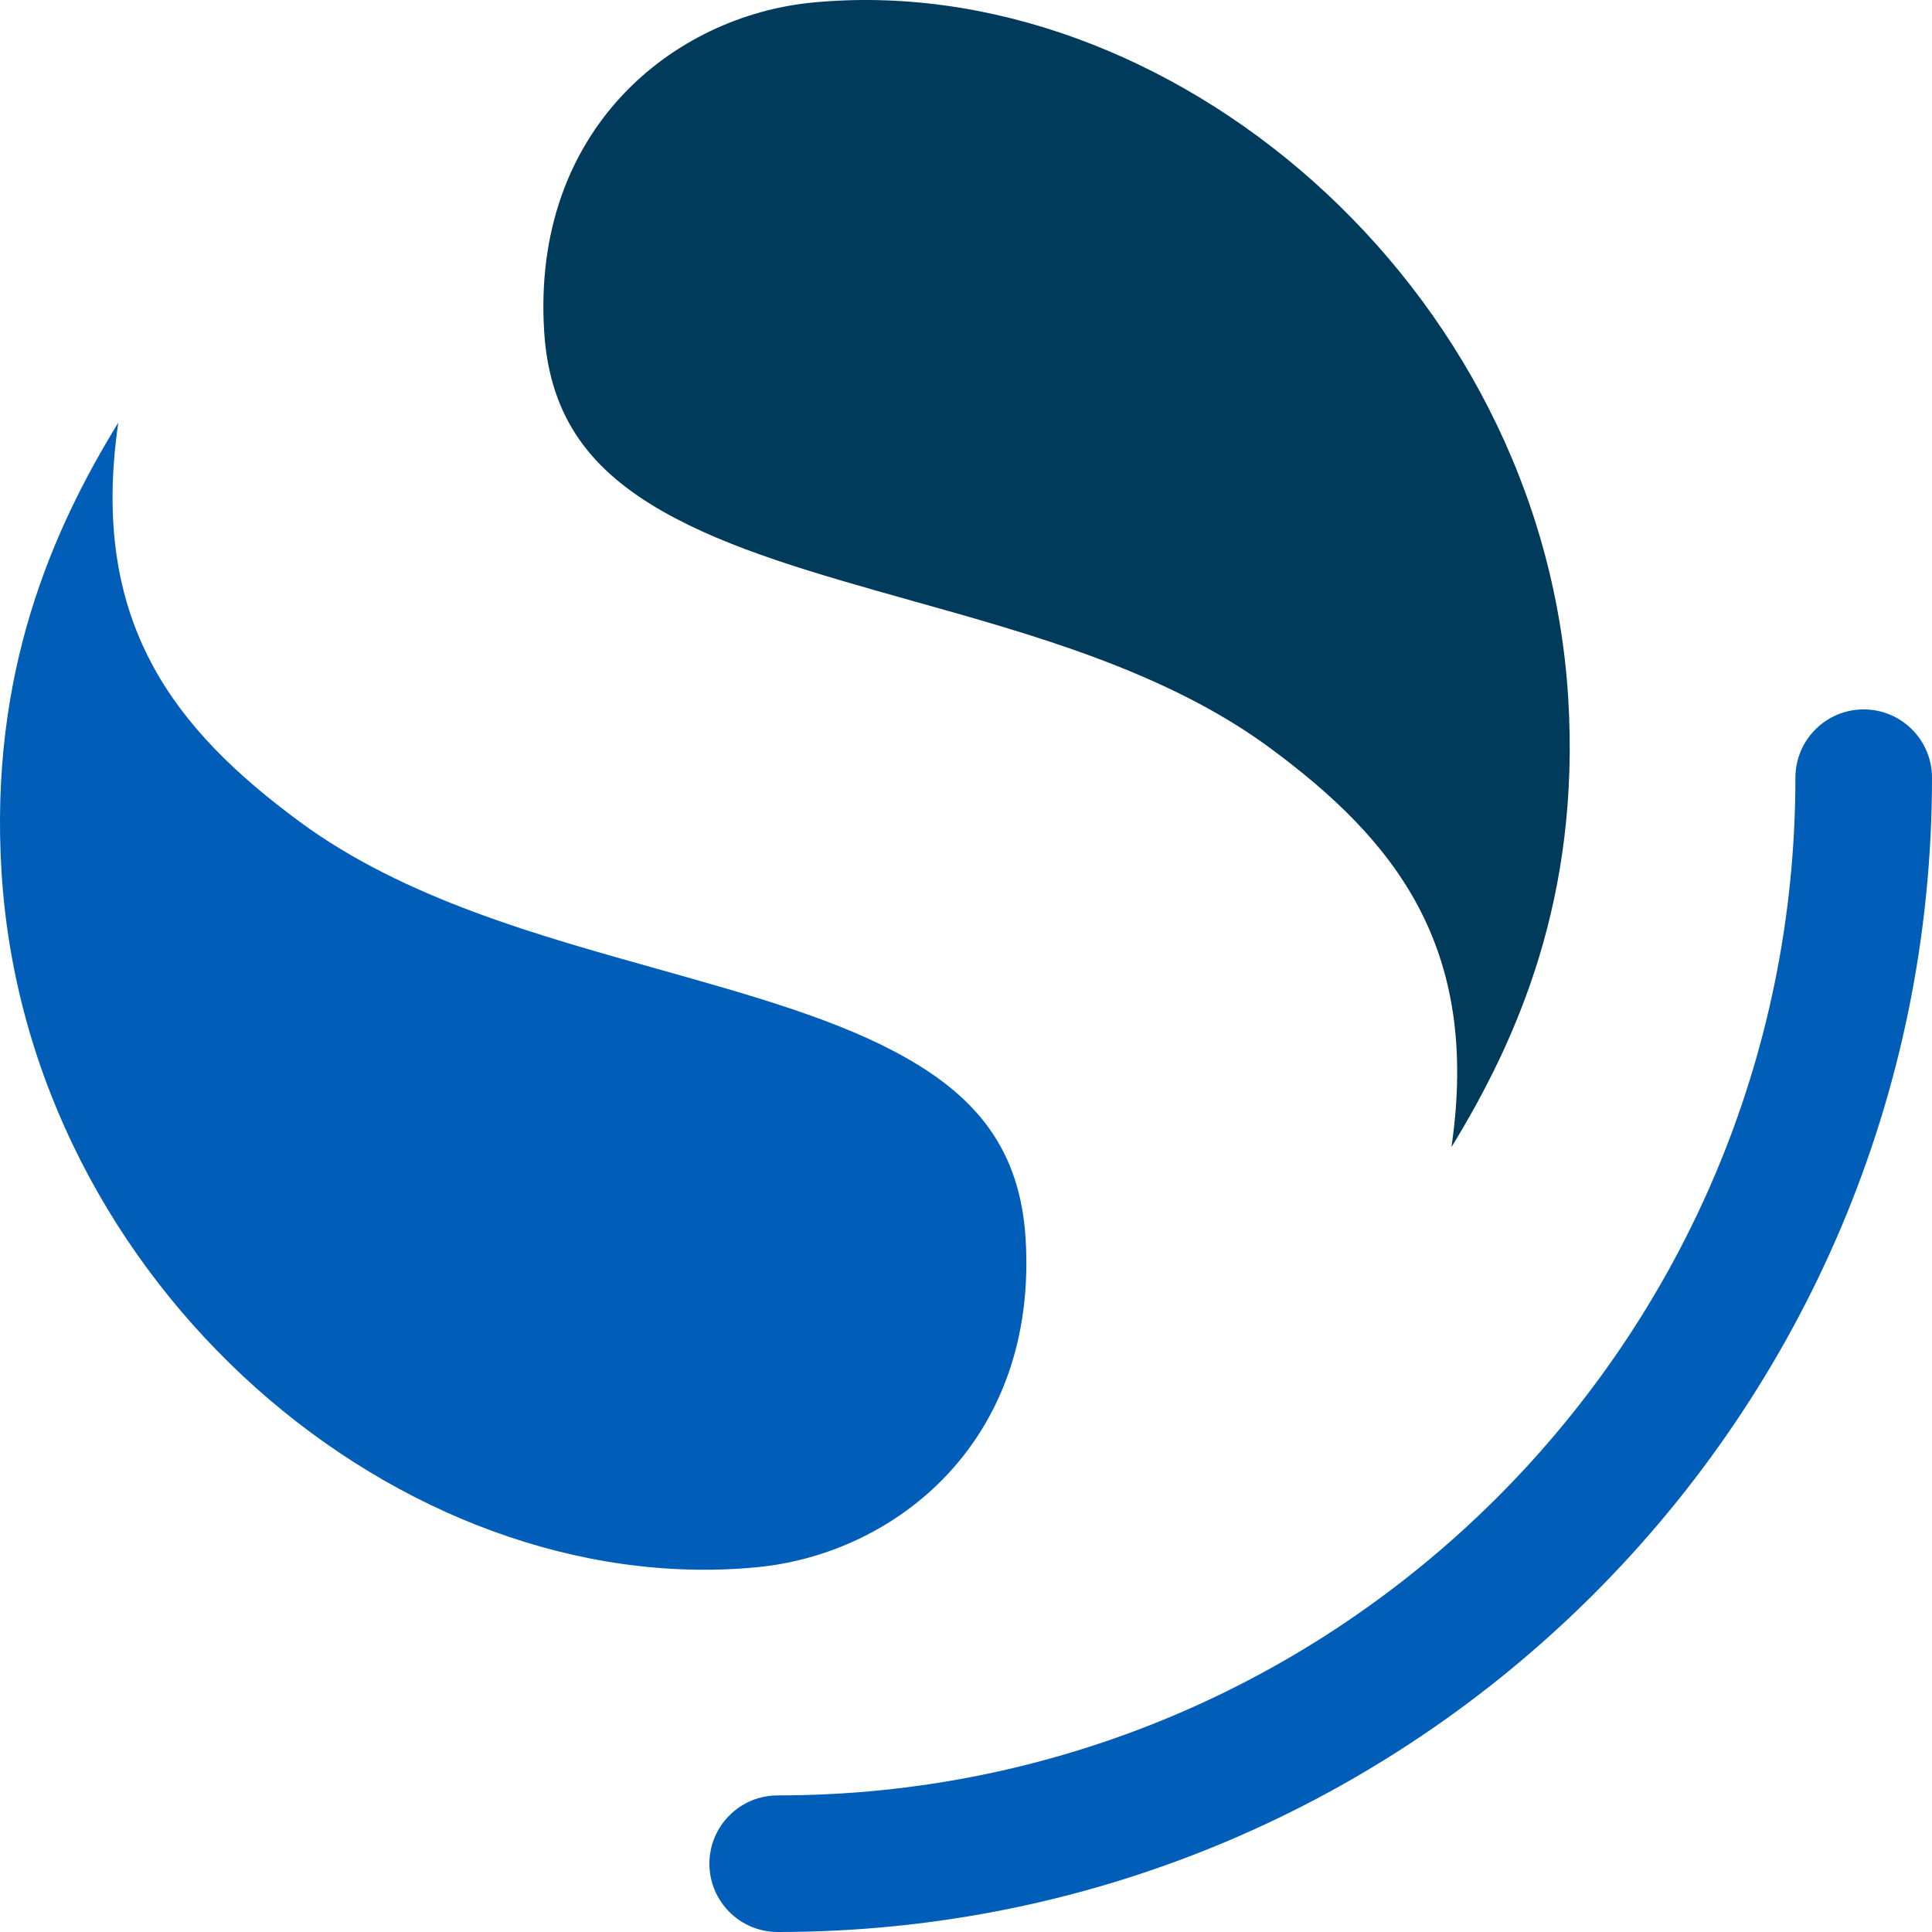
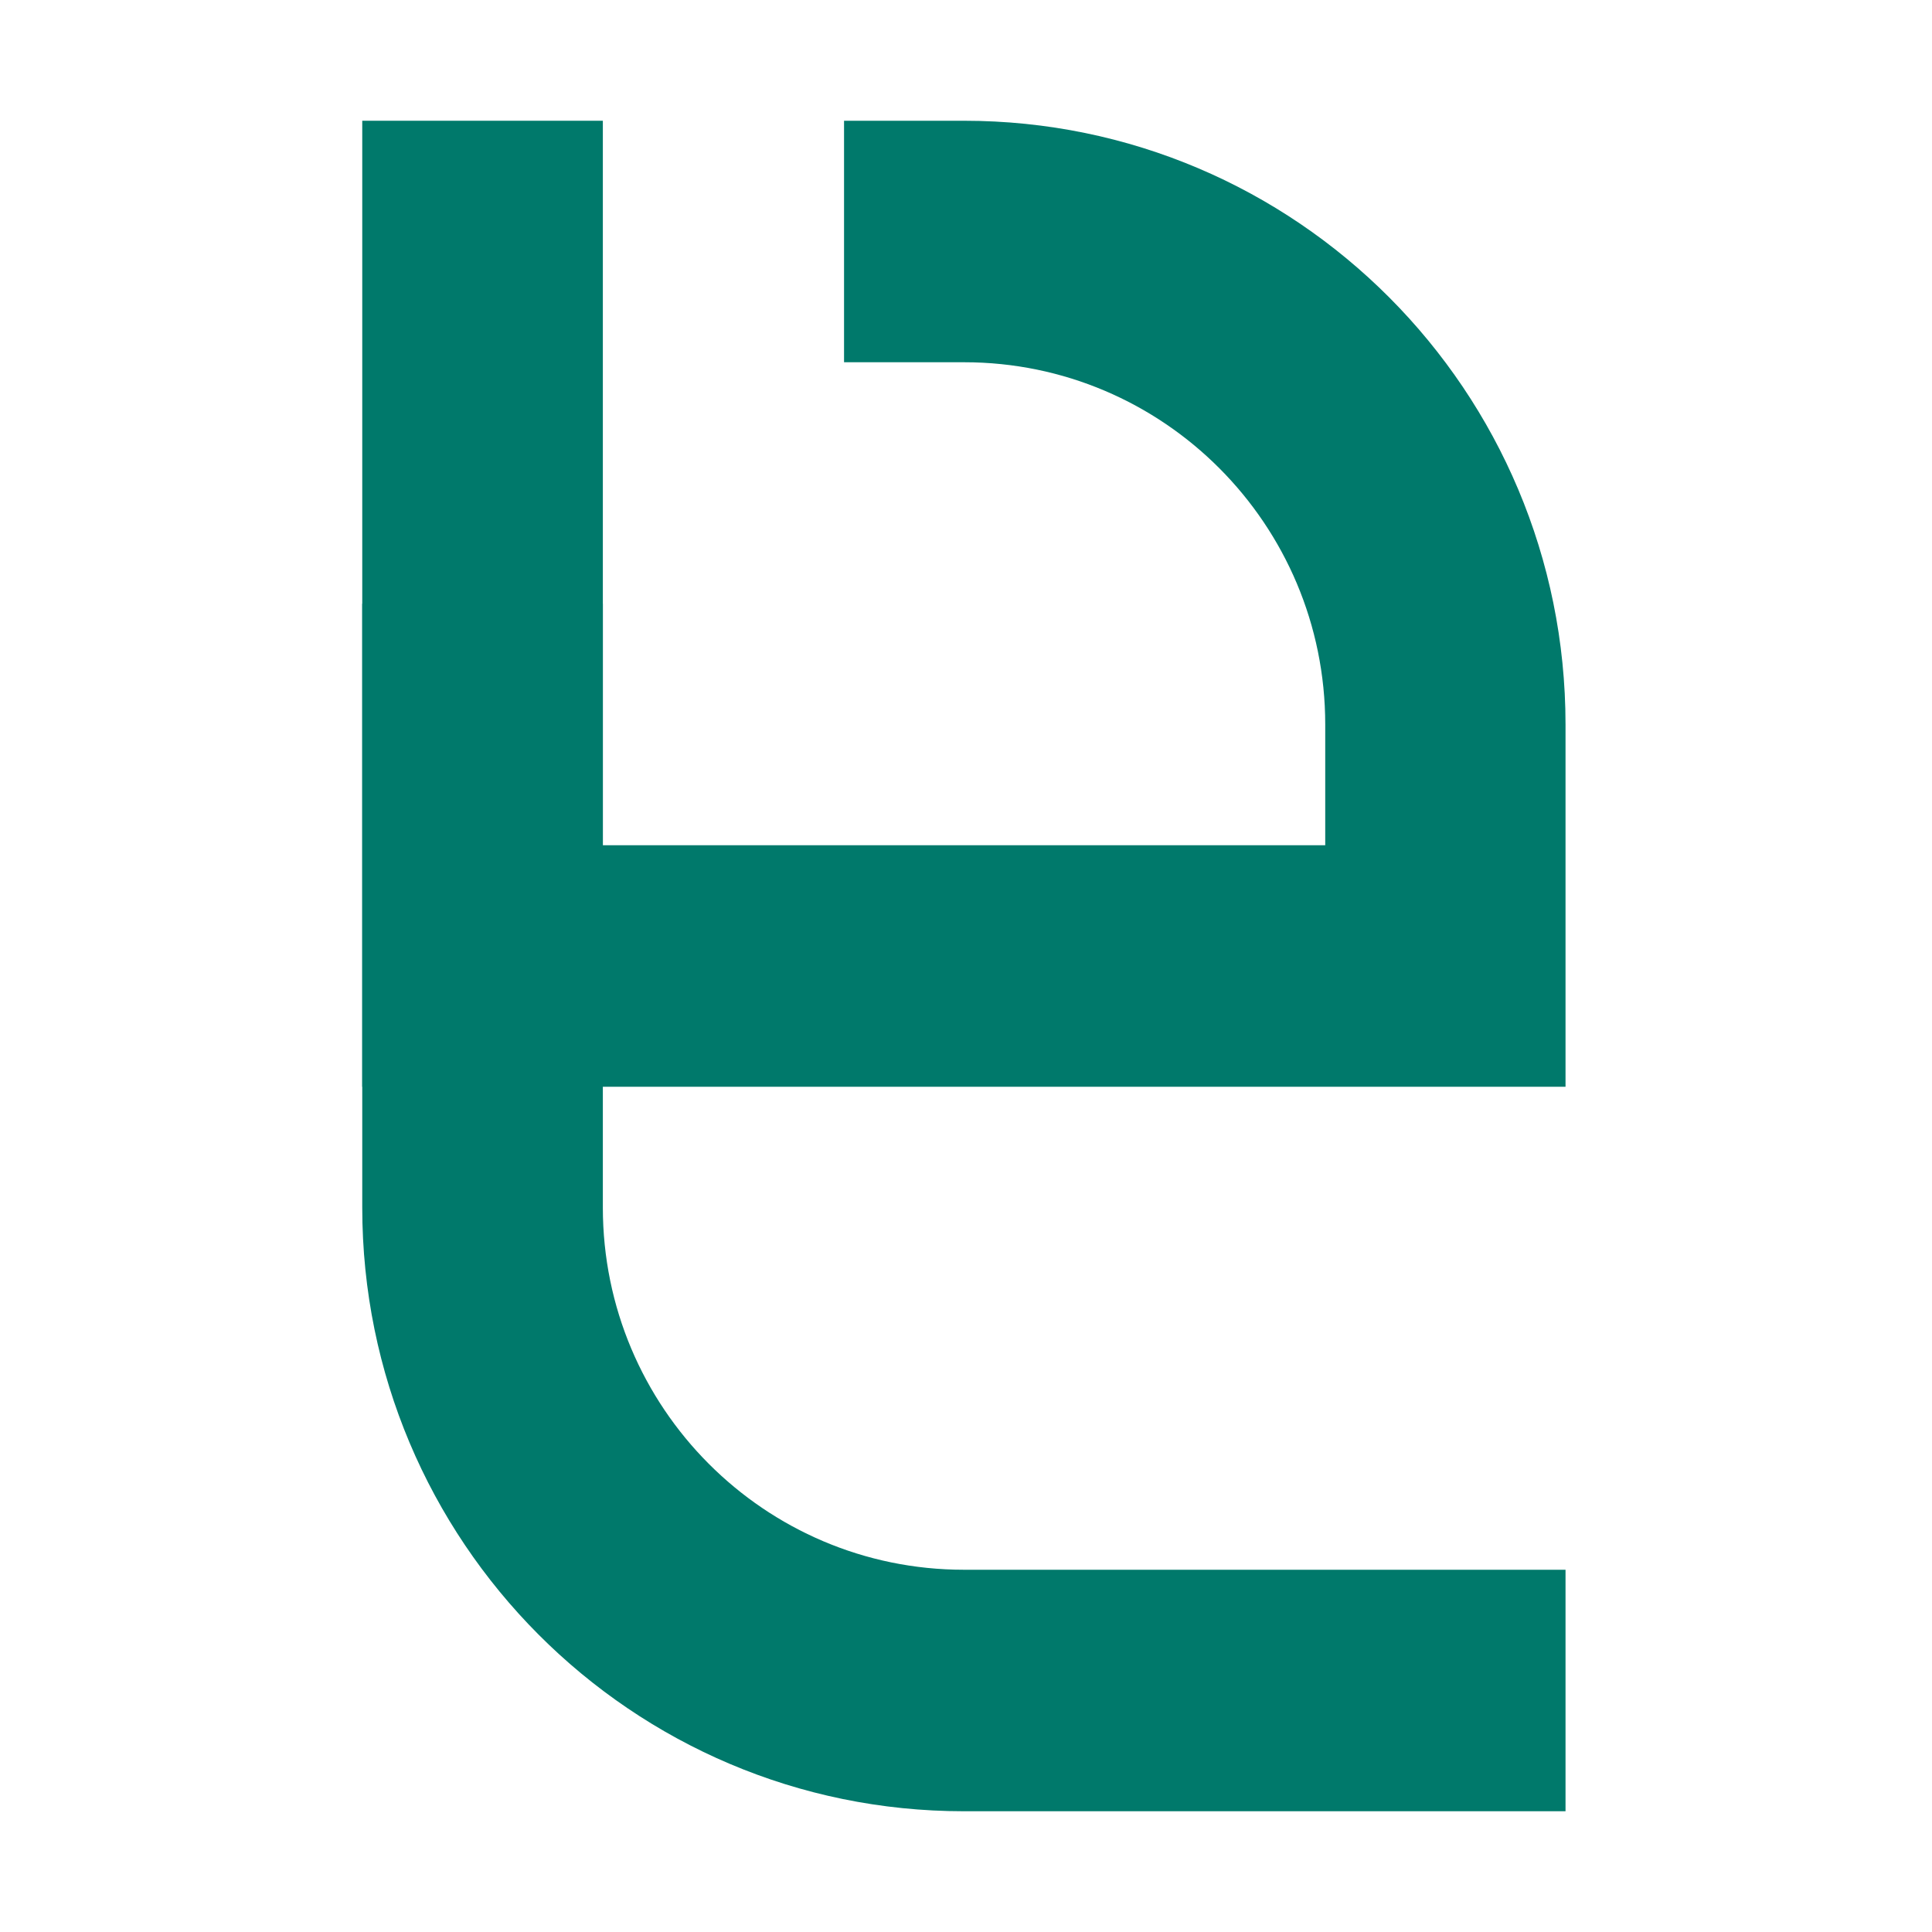
- <svg xmlns="http://www.w3.org/2000/svg" viewBox="0 0 64 64" fill="none">
-   <path d="M61.737 23.5C60.488 23.5 59.475 24.513 59.475 25.763C59.475 44.381 44.381 59.475 25.763 59.475C24.513 59.475 23.5 60.488 23.5 61.737C23.5 62.987 24.513 64 25.763 64C46.88 64 64 46.88 64 25.763C64 24.513 62.987 23.5 61.737 23.5Z" fill="#005EB8" />
-   <path d="M48.081 38C50.257 34.45 52.361 29.718 51.947 23.092C51.09 9.367 38.659 -1.045 26.921 0.084C22.325 0.525 17.607 4.271 18.026 10.98C18.208 13.896 19.635 15.617 21.954 16.94C24.162 18.199 26.998 18.997 30.213 19.901C34.096 20.993 38.601 22.22 42.063 24.772C46.212 27.829 49.049 31.374 48.081 38Z" fill="#003B5C" />
-   <path d="M3.919 14C1.743 17.549 -0.362 22.282 0.052 28.908C0.91 42.633 13.341 53.045 25.079 51.916C29.675 51.474 34.393 47.729 33.974 41.02C33.792 38.104 32.365 36.383 30.046 35.06C27.838 33.801 25.002 33.003 21.787 32.099C17.904 31.007 13.399 29.78 9.937 27.228C5.787 24.17 2.951 20.626 3.919 14Z" fill="#005EB8" />
+ <svg xmlns="http://www.w3.org/2000/svg" id="uuid-847b4ea8-5858-4efd-95c4-29889bd545d2" viewBox="0 0 64 64">
+   <path d="M19.97,20v20c0,6.63,5.36,12,11.96,12h19.93v8h-19.93c-11.01,0-19.93-8.95-19.93-20v-20h7.97Z" style="fill:#00796b; fill-rule:evenodd; stroke-width:0px;" />
+   <path d="M19.97,4v24h-7.97V4h7.97Z" style="fill:#00796b; fill-rule:evenodd; stroke-width:0px;" />
+   <path d="M27.95,4h3.98c11.01,0,19.93,8.95,19.93,20v12H12v-8s31.9,0,31.9,0v-4c0-6.63-5.36-12-11.96-12h-3.98v-8Z" style="fill:#00796b; fill-rule:evenodd; stroke-width:0px;" />
</svg>
